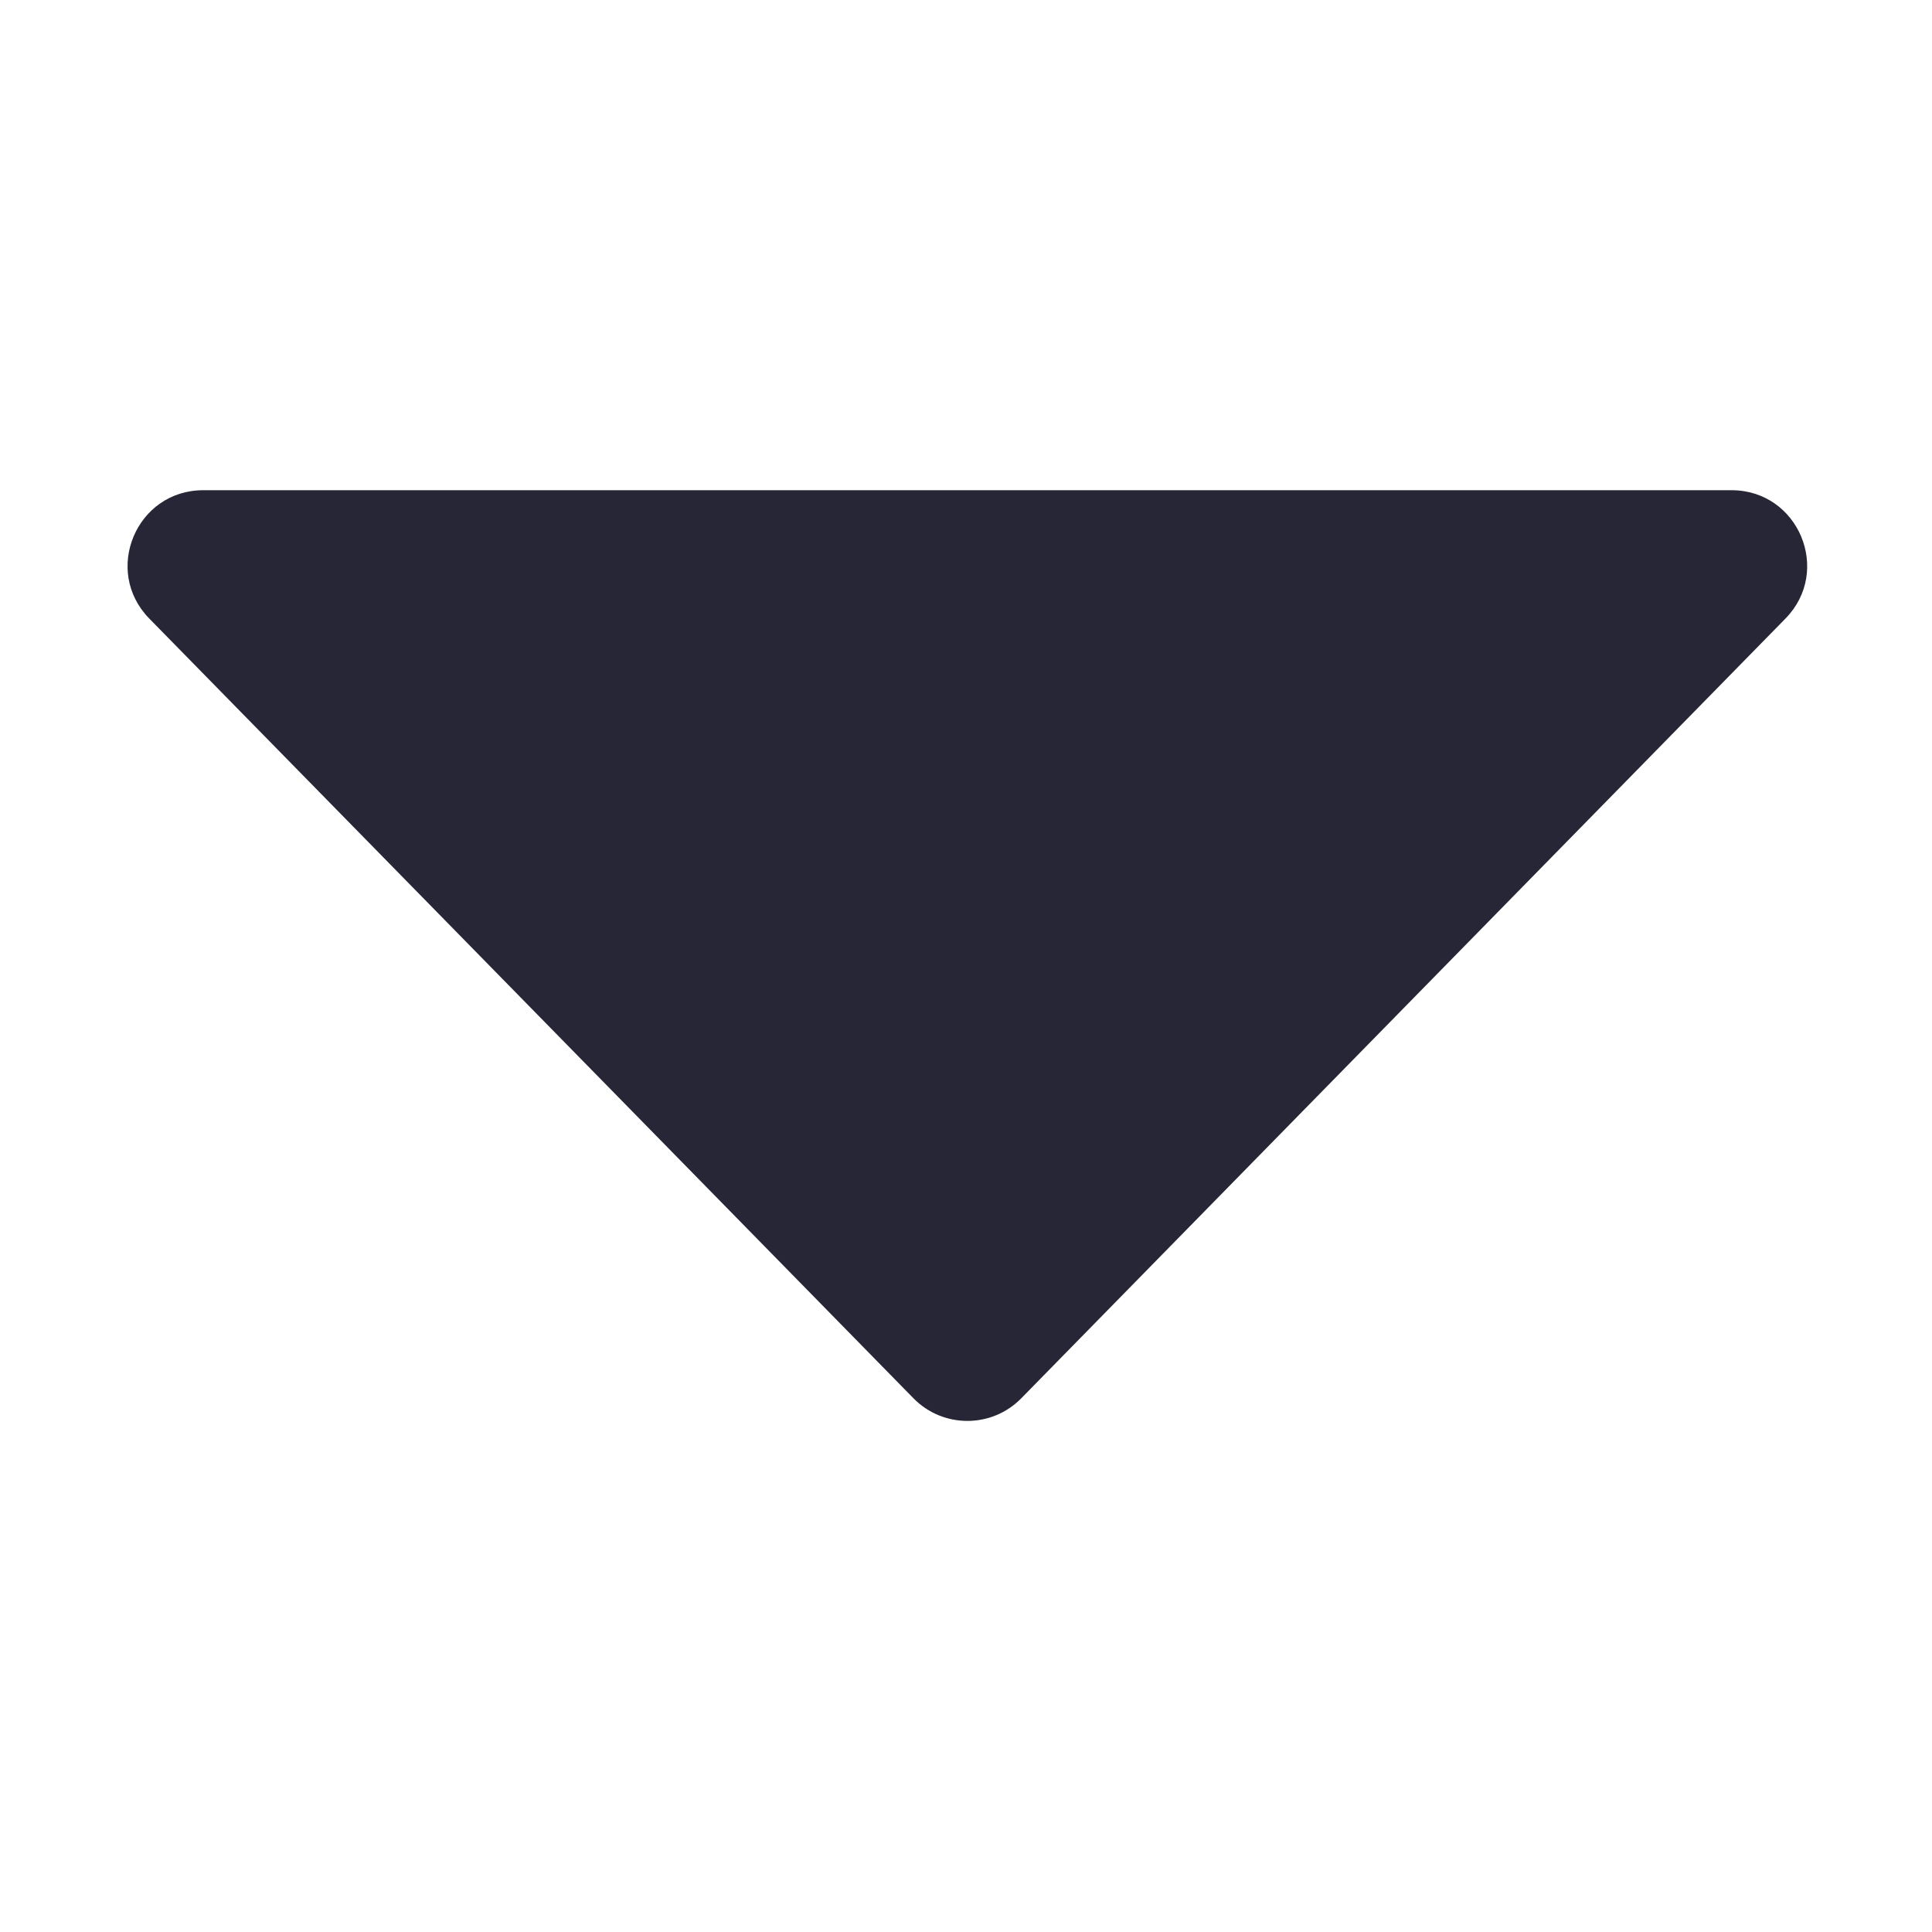
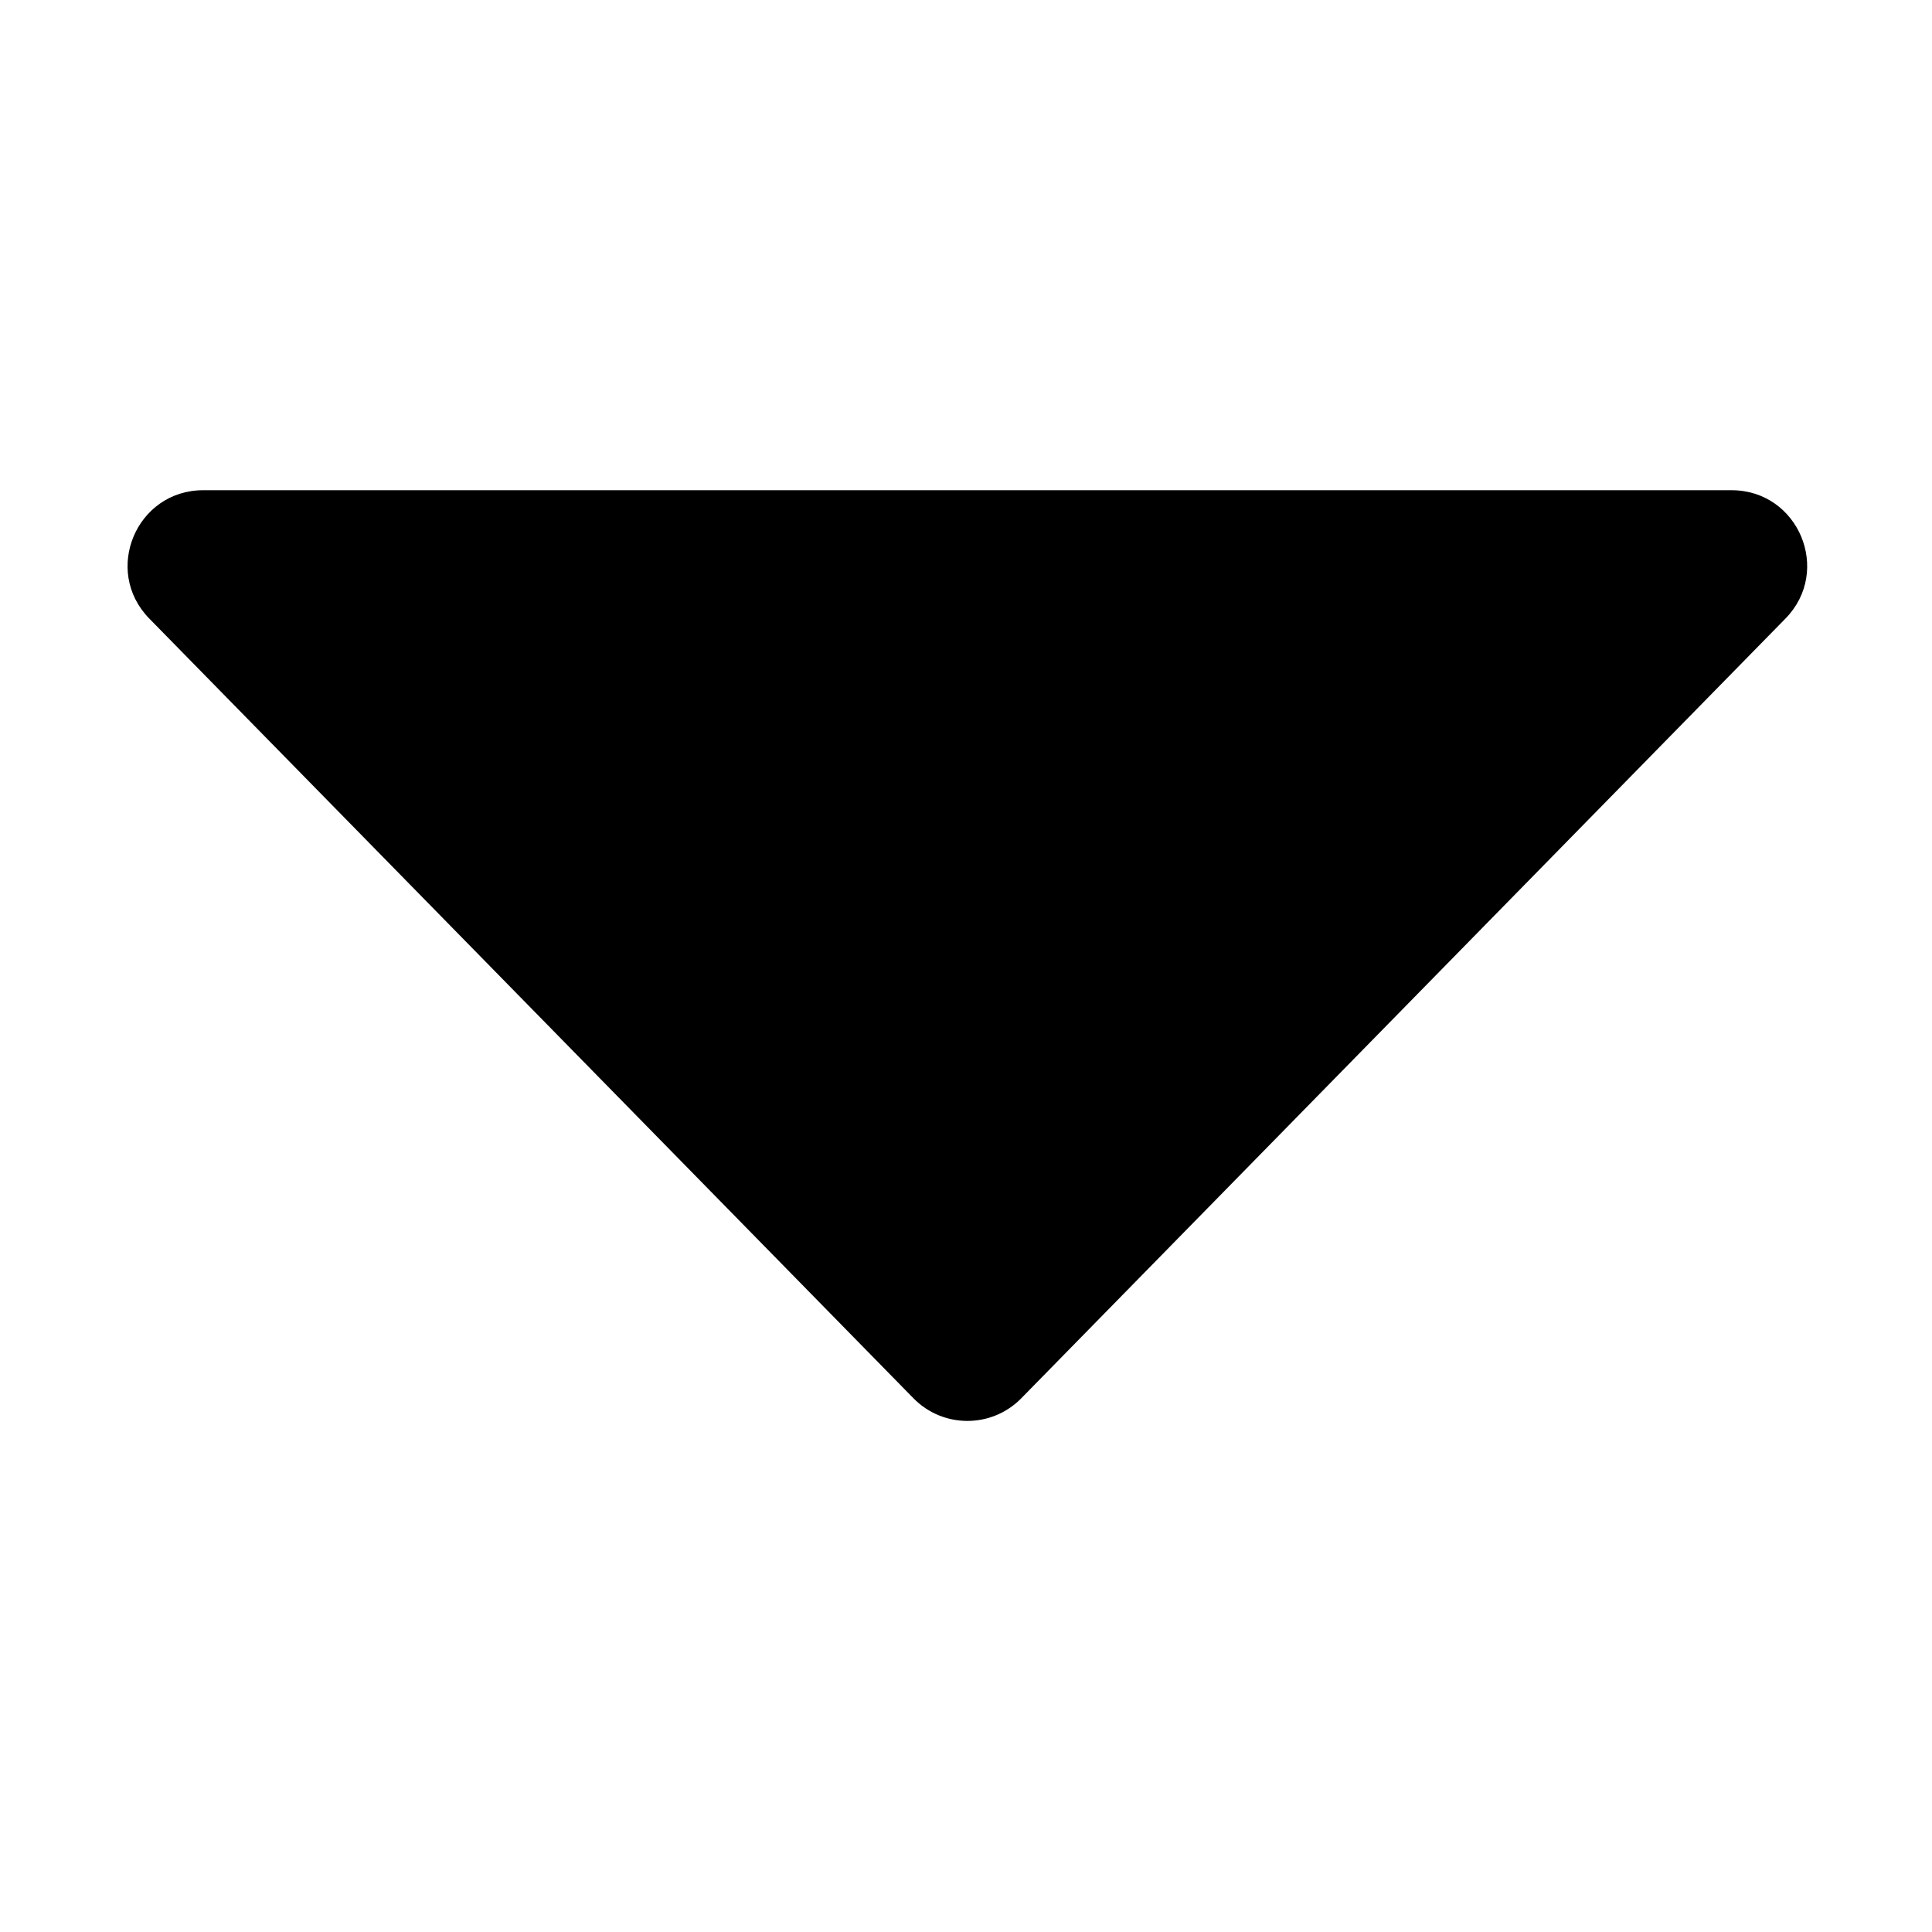
- <svg xmlns="http://www.w3.org/2000/svg" t="1750584303464" class="icon" viewBox="0 0 1024 1024" version="1.1" p-id="3388" width="200" height="200">
-   <path d="M79.123 327.851l405.025 413.26c15.69 16.01 41.469 16.01 57.161 0l405.024-413.26c24.819-25.324 6.878-68.028-28.58-68.028L107.704 259.823C72.245 259.823 54.304 302.527 79.123 327.851z" fill="#272636" p-id="3389" />
+ <svg xmlns="http://www.w3.org/2000/svg" viewBox="0 0 1024 1024" width="200" height="200">
+   <path d="M79.123 327.851l405.025 413.26c15.69 16.01 41.469 16.01 57.161 0l405.024-413.26c24.819-25.324 6.878-68.028-28.58-68.028L107.704 259.823C72.245 259.823 54.304 302.527 79.123 327.851z" />
</svg>
